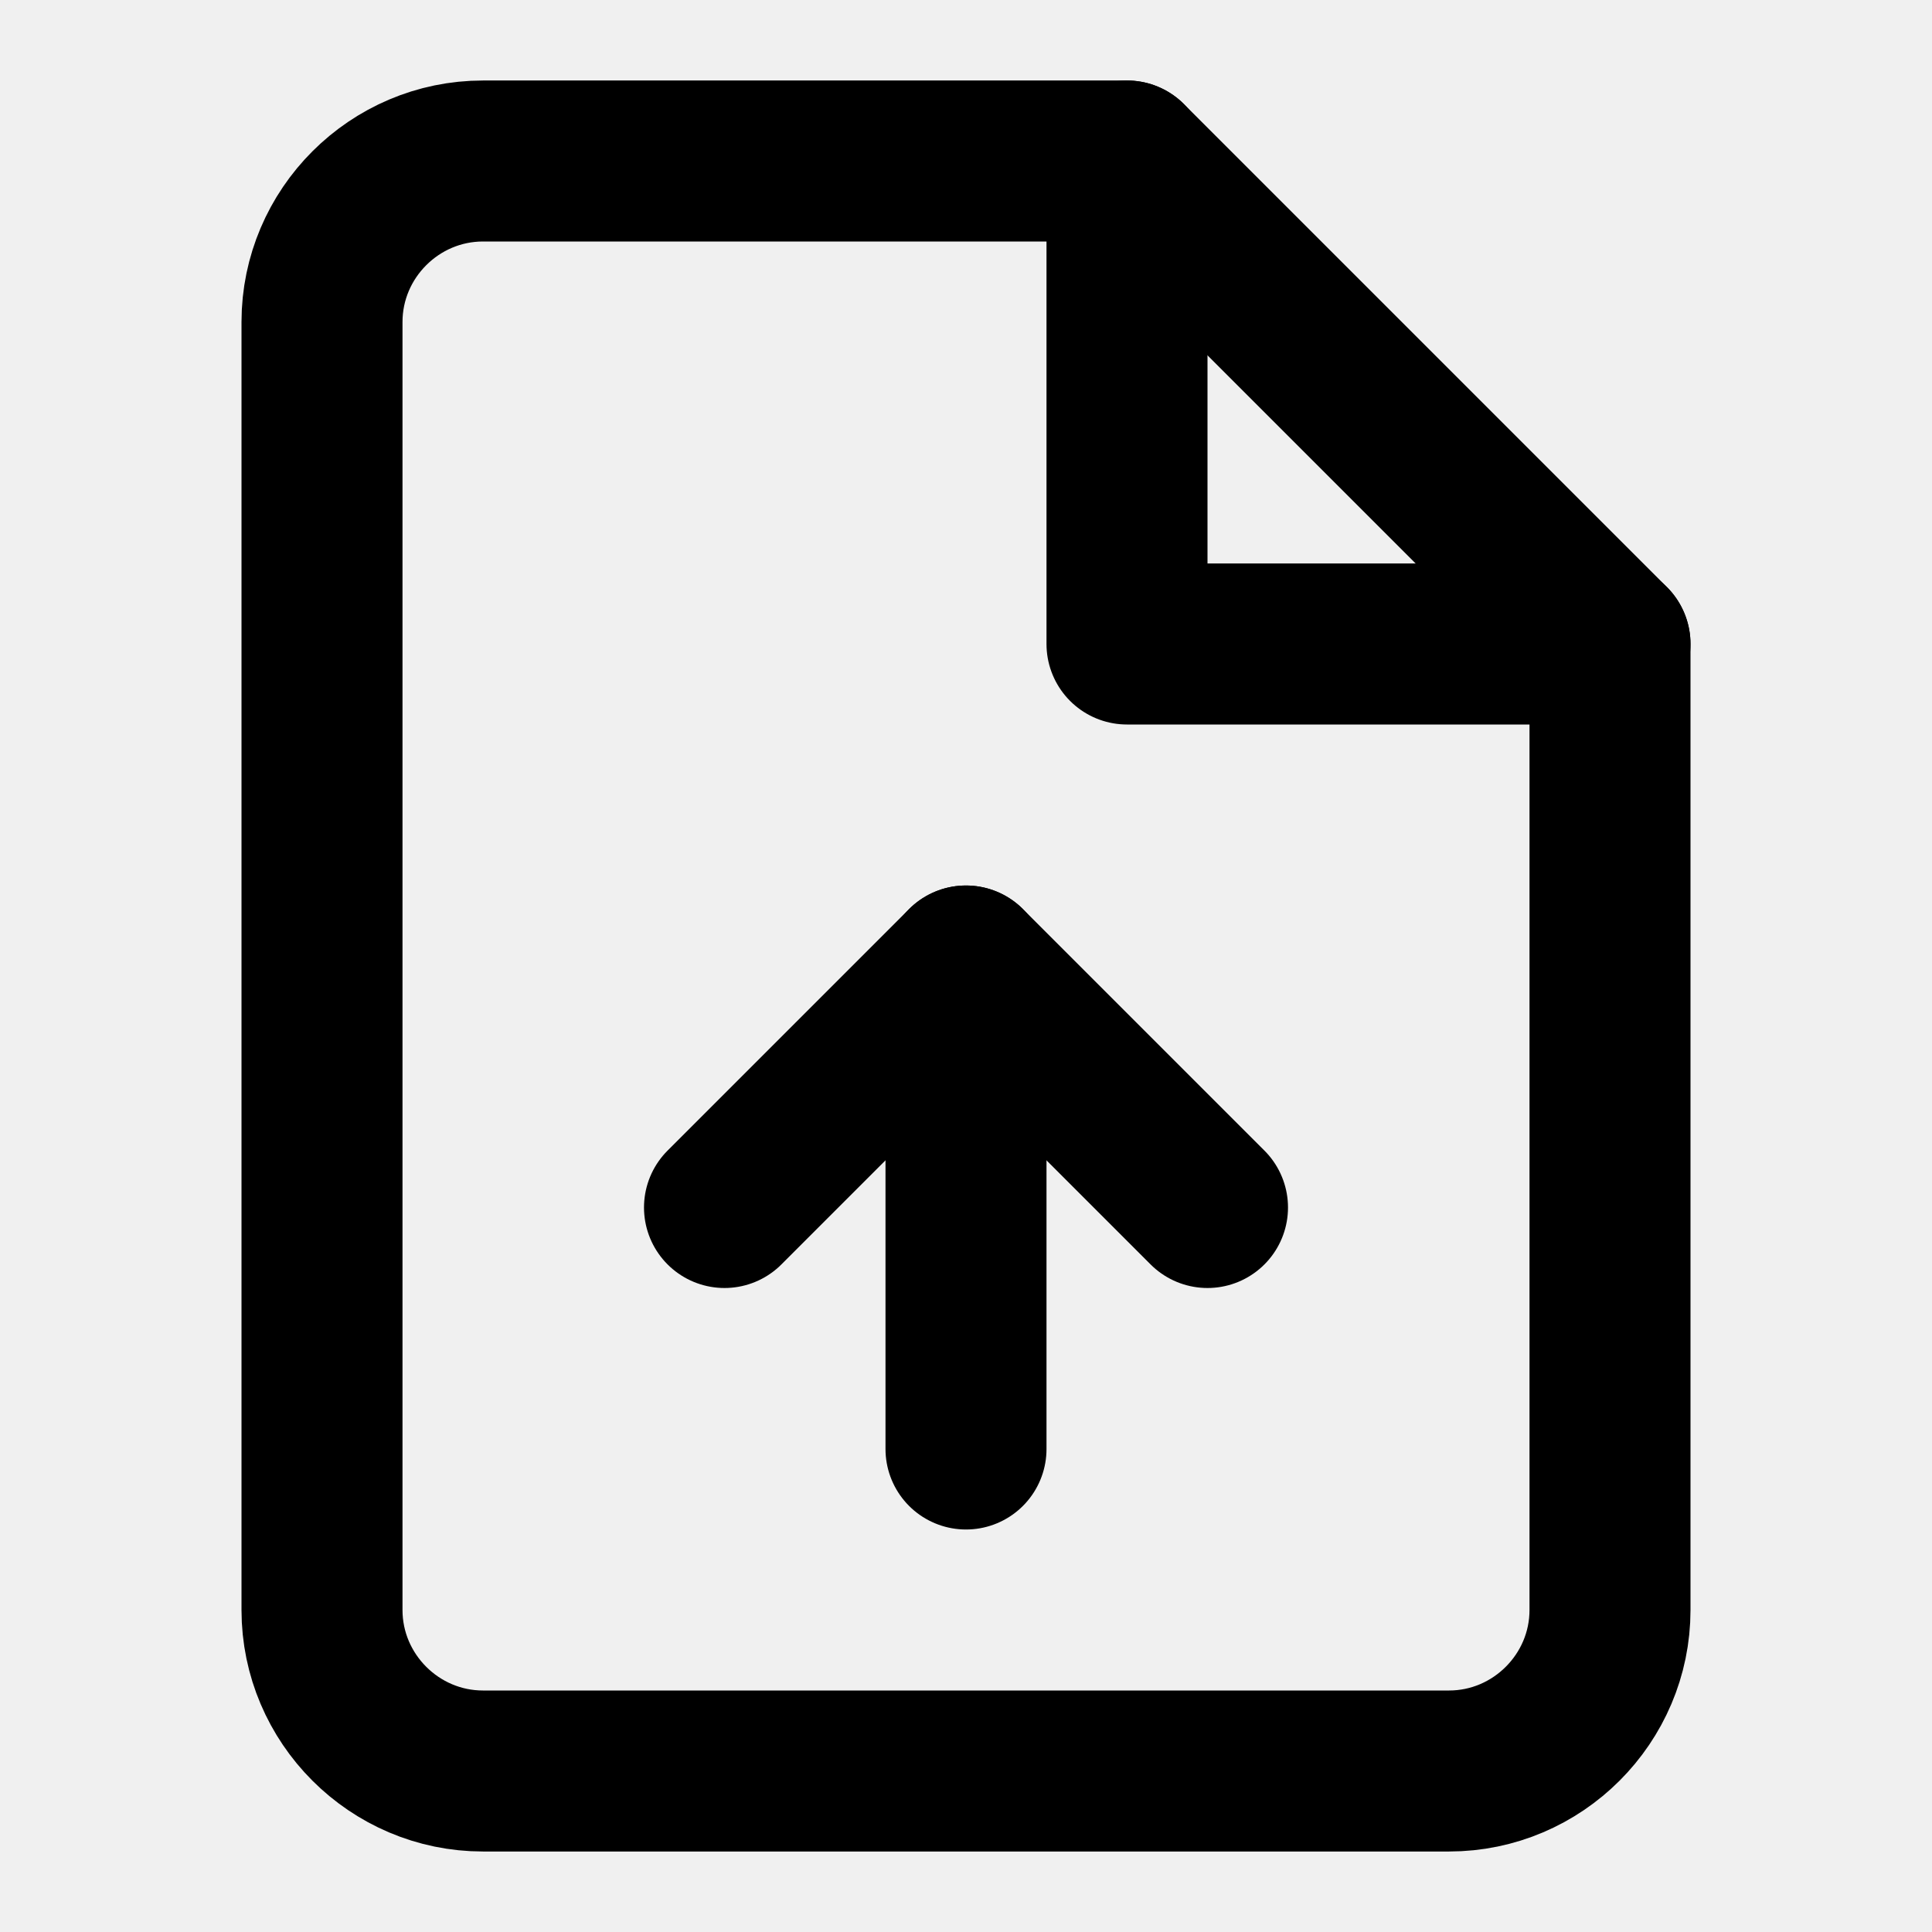
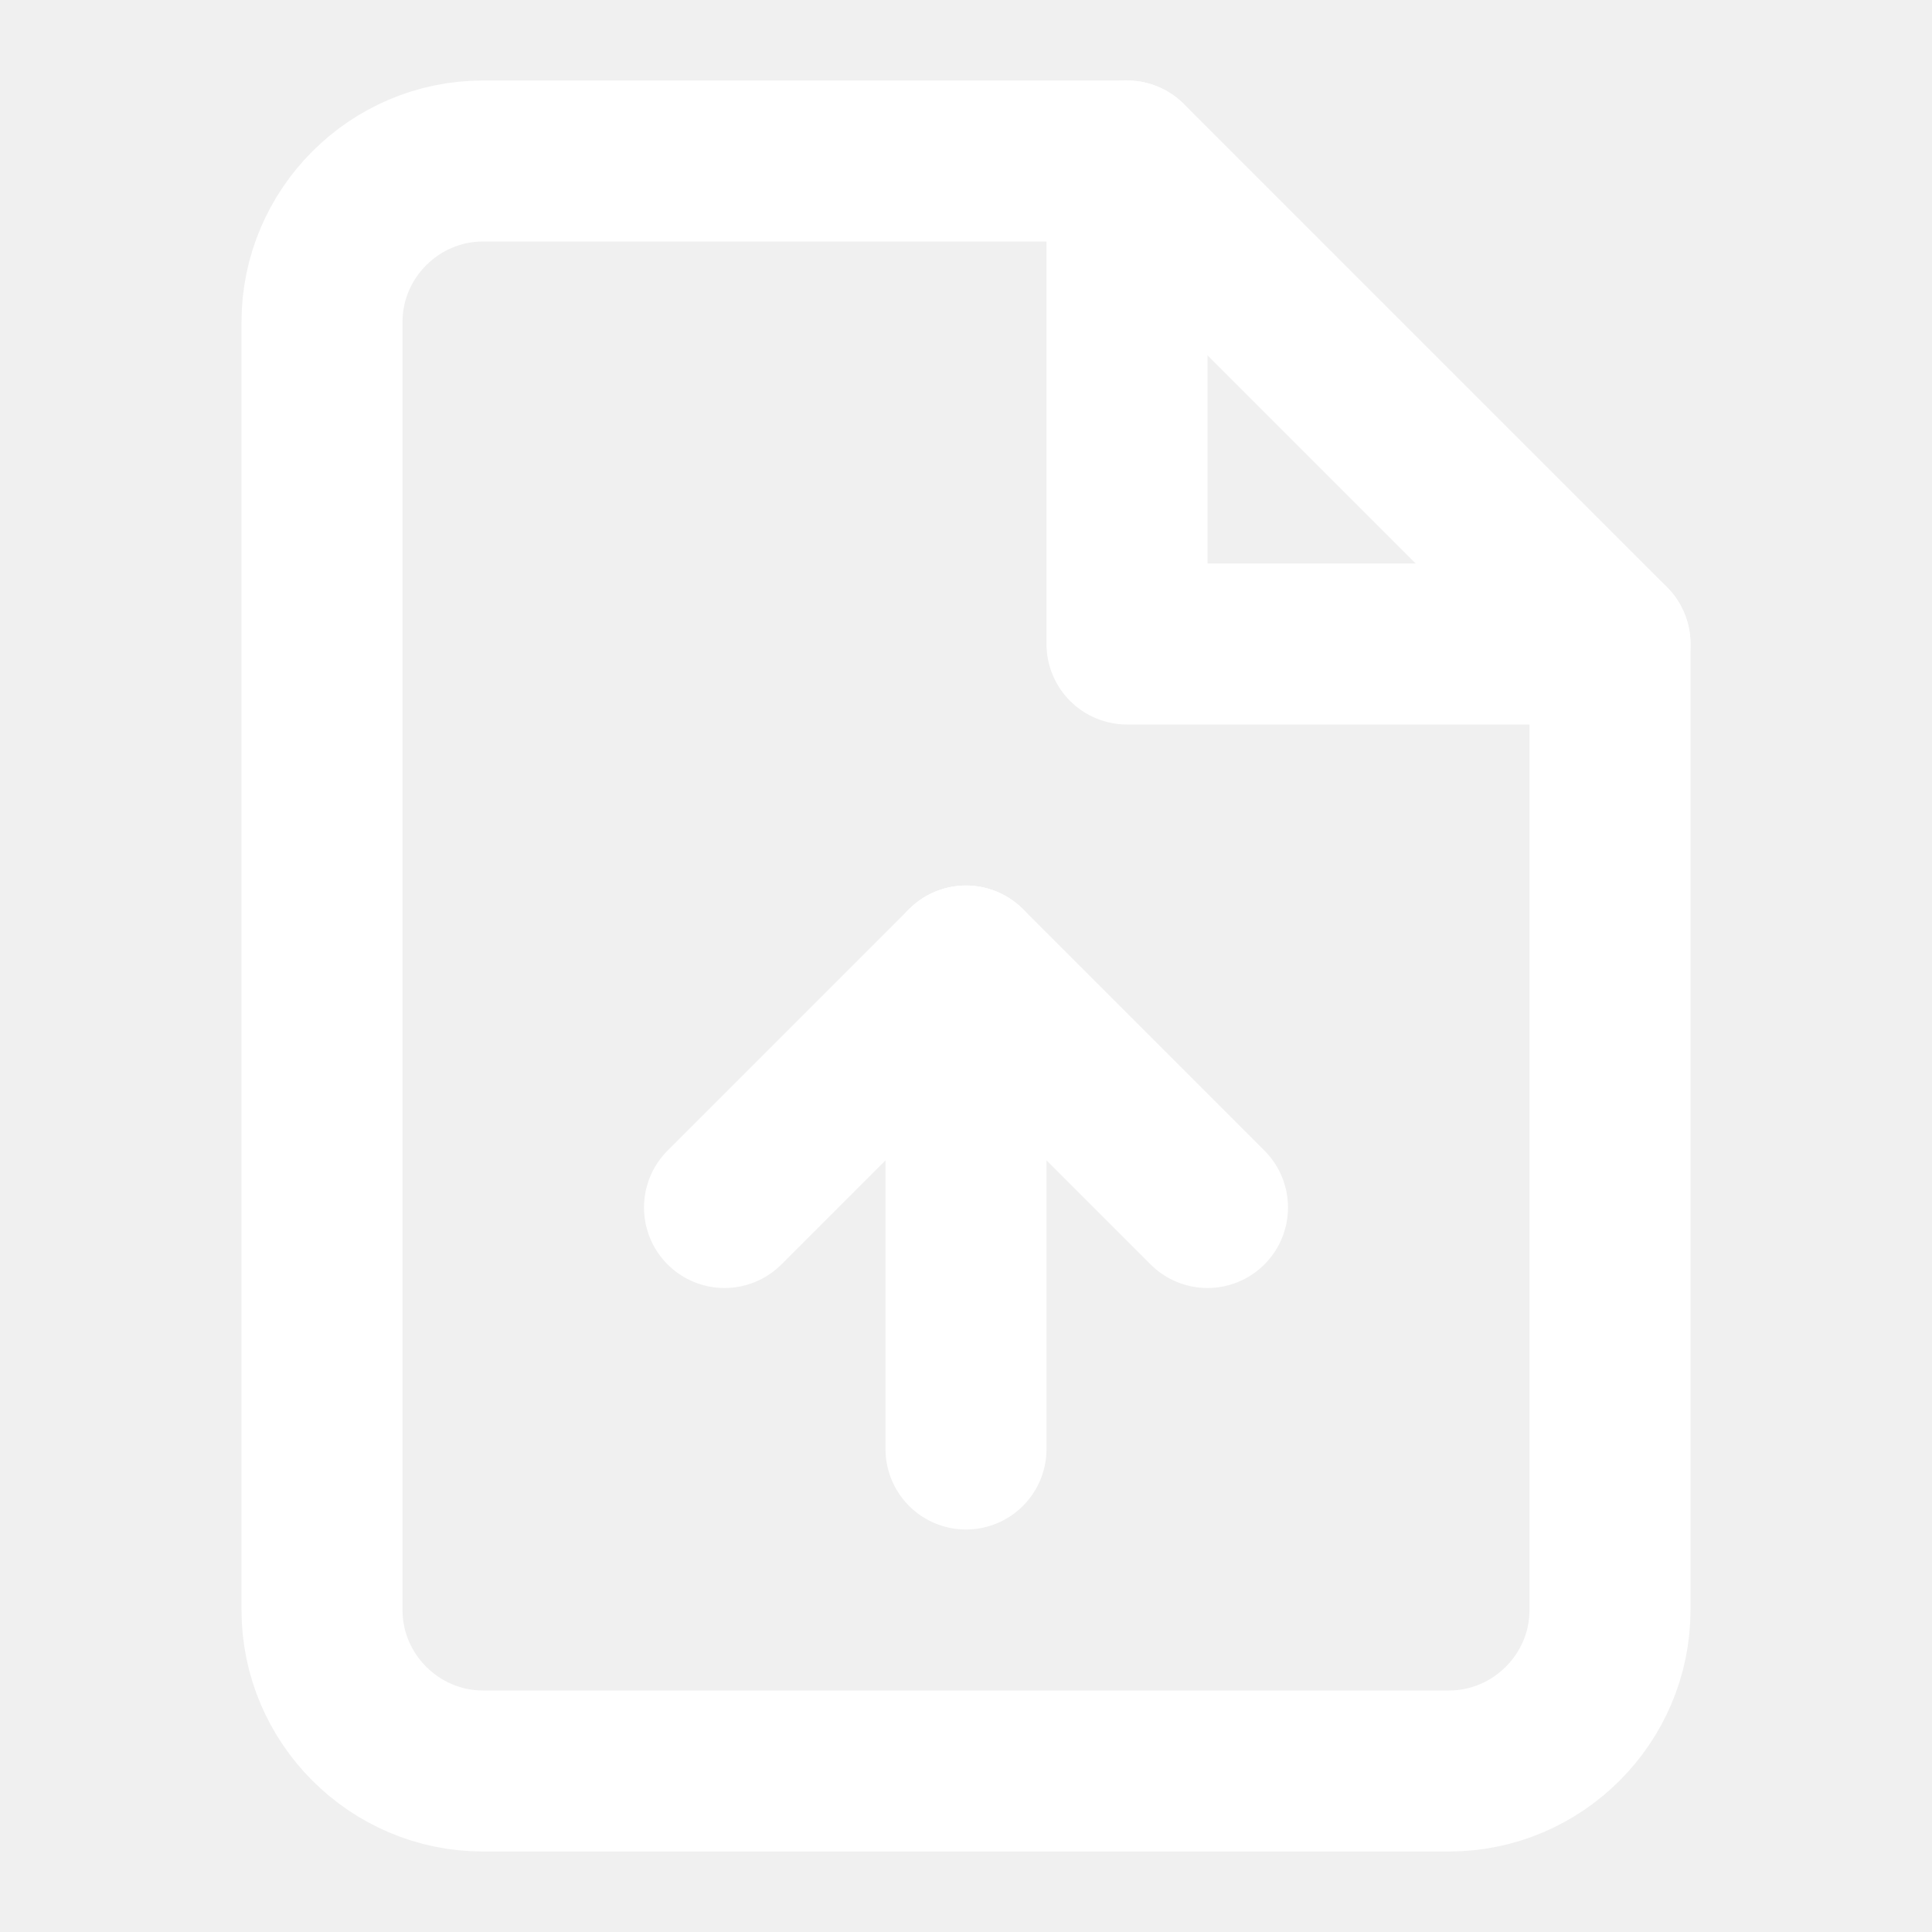
<svg xmlns="http://www.w3.org/2000/svg" viewBox="0 0 24 24" fill="none">
-   <path d="M14 2H6C4.9 2 4 2.9 4 4V20C4 21.1 4.9 22 6 22H18C19.1 22 20 21.1 20 20V8L14 2Z" stroke="currentColor" stroke-width="2" stroke-linecap="round" stroke-linejoin="round" />
-   <path d="M14 2V8H20" stroke="currentColor" stroke-width="2" stroke-linecap="round" stroke-linejoin="round" />
-   <path d="M12 18V12" stroke="currentColor" stroke-width="2" stroke-linecap="round" stroke-linejoin="round" />
-   <path d="M9 15L12 12L15 15" stroke="currentColor" stroke-width="2" stroke-linecap="round" stroke-linejoin="round" />
+   <path d="M14 2H6C4.9 2 4 2.9 4 4V20C4 21.1 4.9 22 6 22H18C19.1 22 20 21.1 20 20V8L14 2Z" stroke="#ffffff" stroke-width="2" stroke-linecap="round" stroke-linejoin="round" />
+   <path d="M14 2V8H20" stroke="#ffffff" stroke-width="2" stroke-linecap="round" stroke-linejoin="round" />
+   <path d="M12 18V12" stroke="#ffffff" stroke-width="2" stroke-linecap="round" stroke-linejoin="round" />
+   <path d="M9 15L12 12L15 15" stroke="#ffffff" stroke-width="2" stroke-linecap="round" stroke-linejoin="round" />
</svg>
